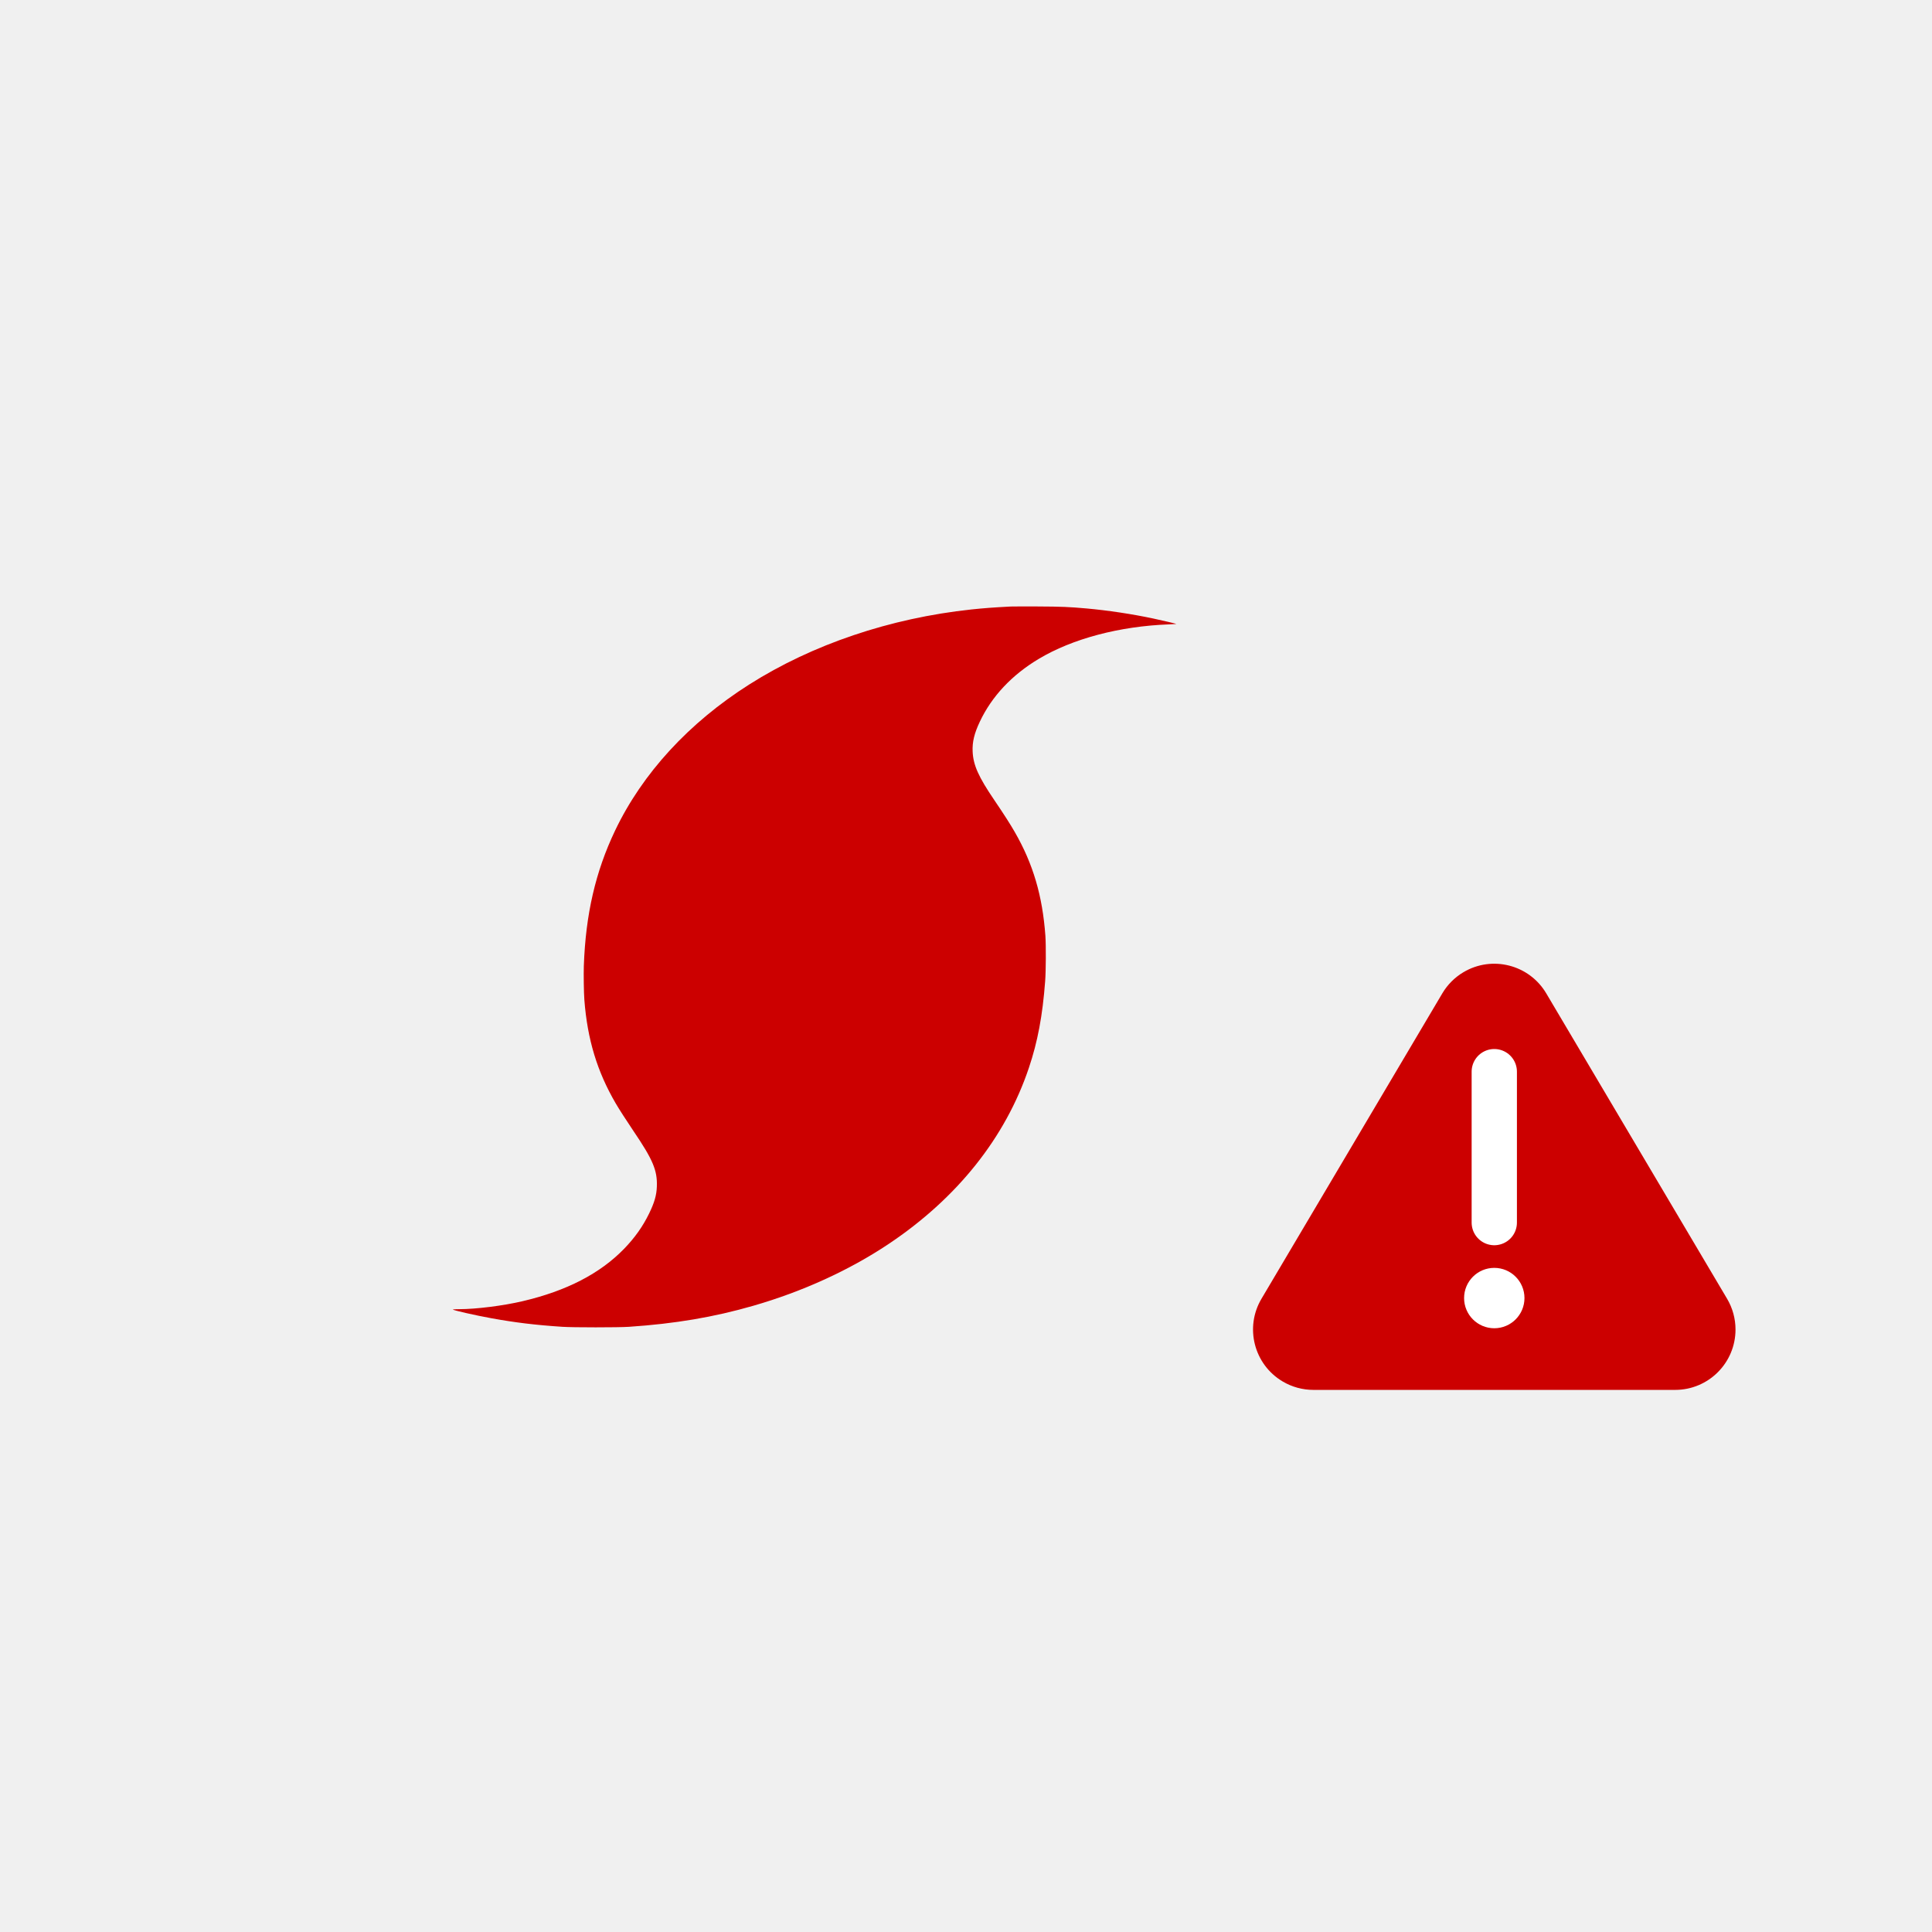
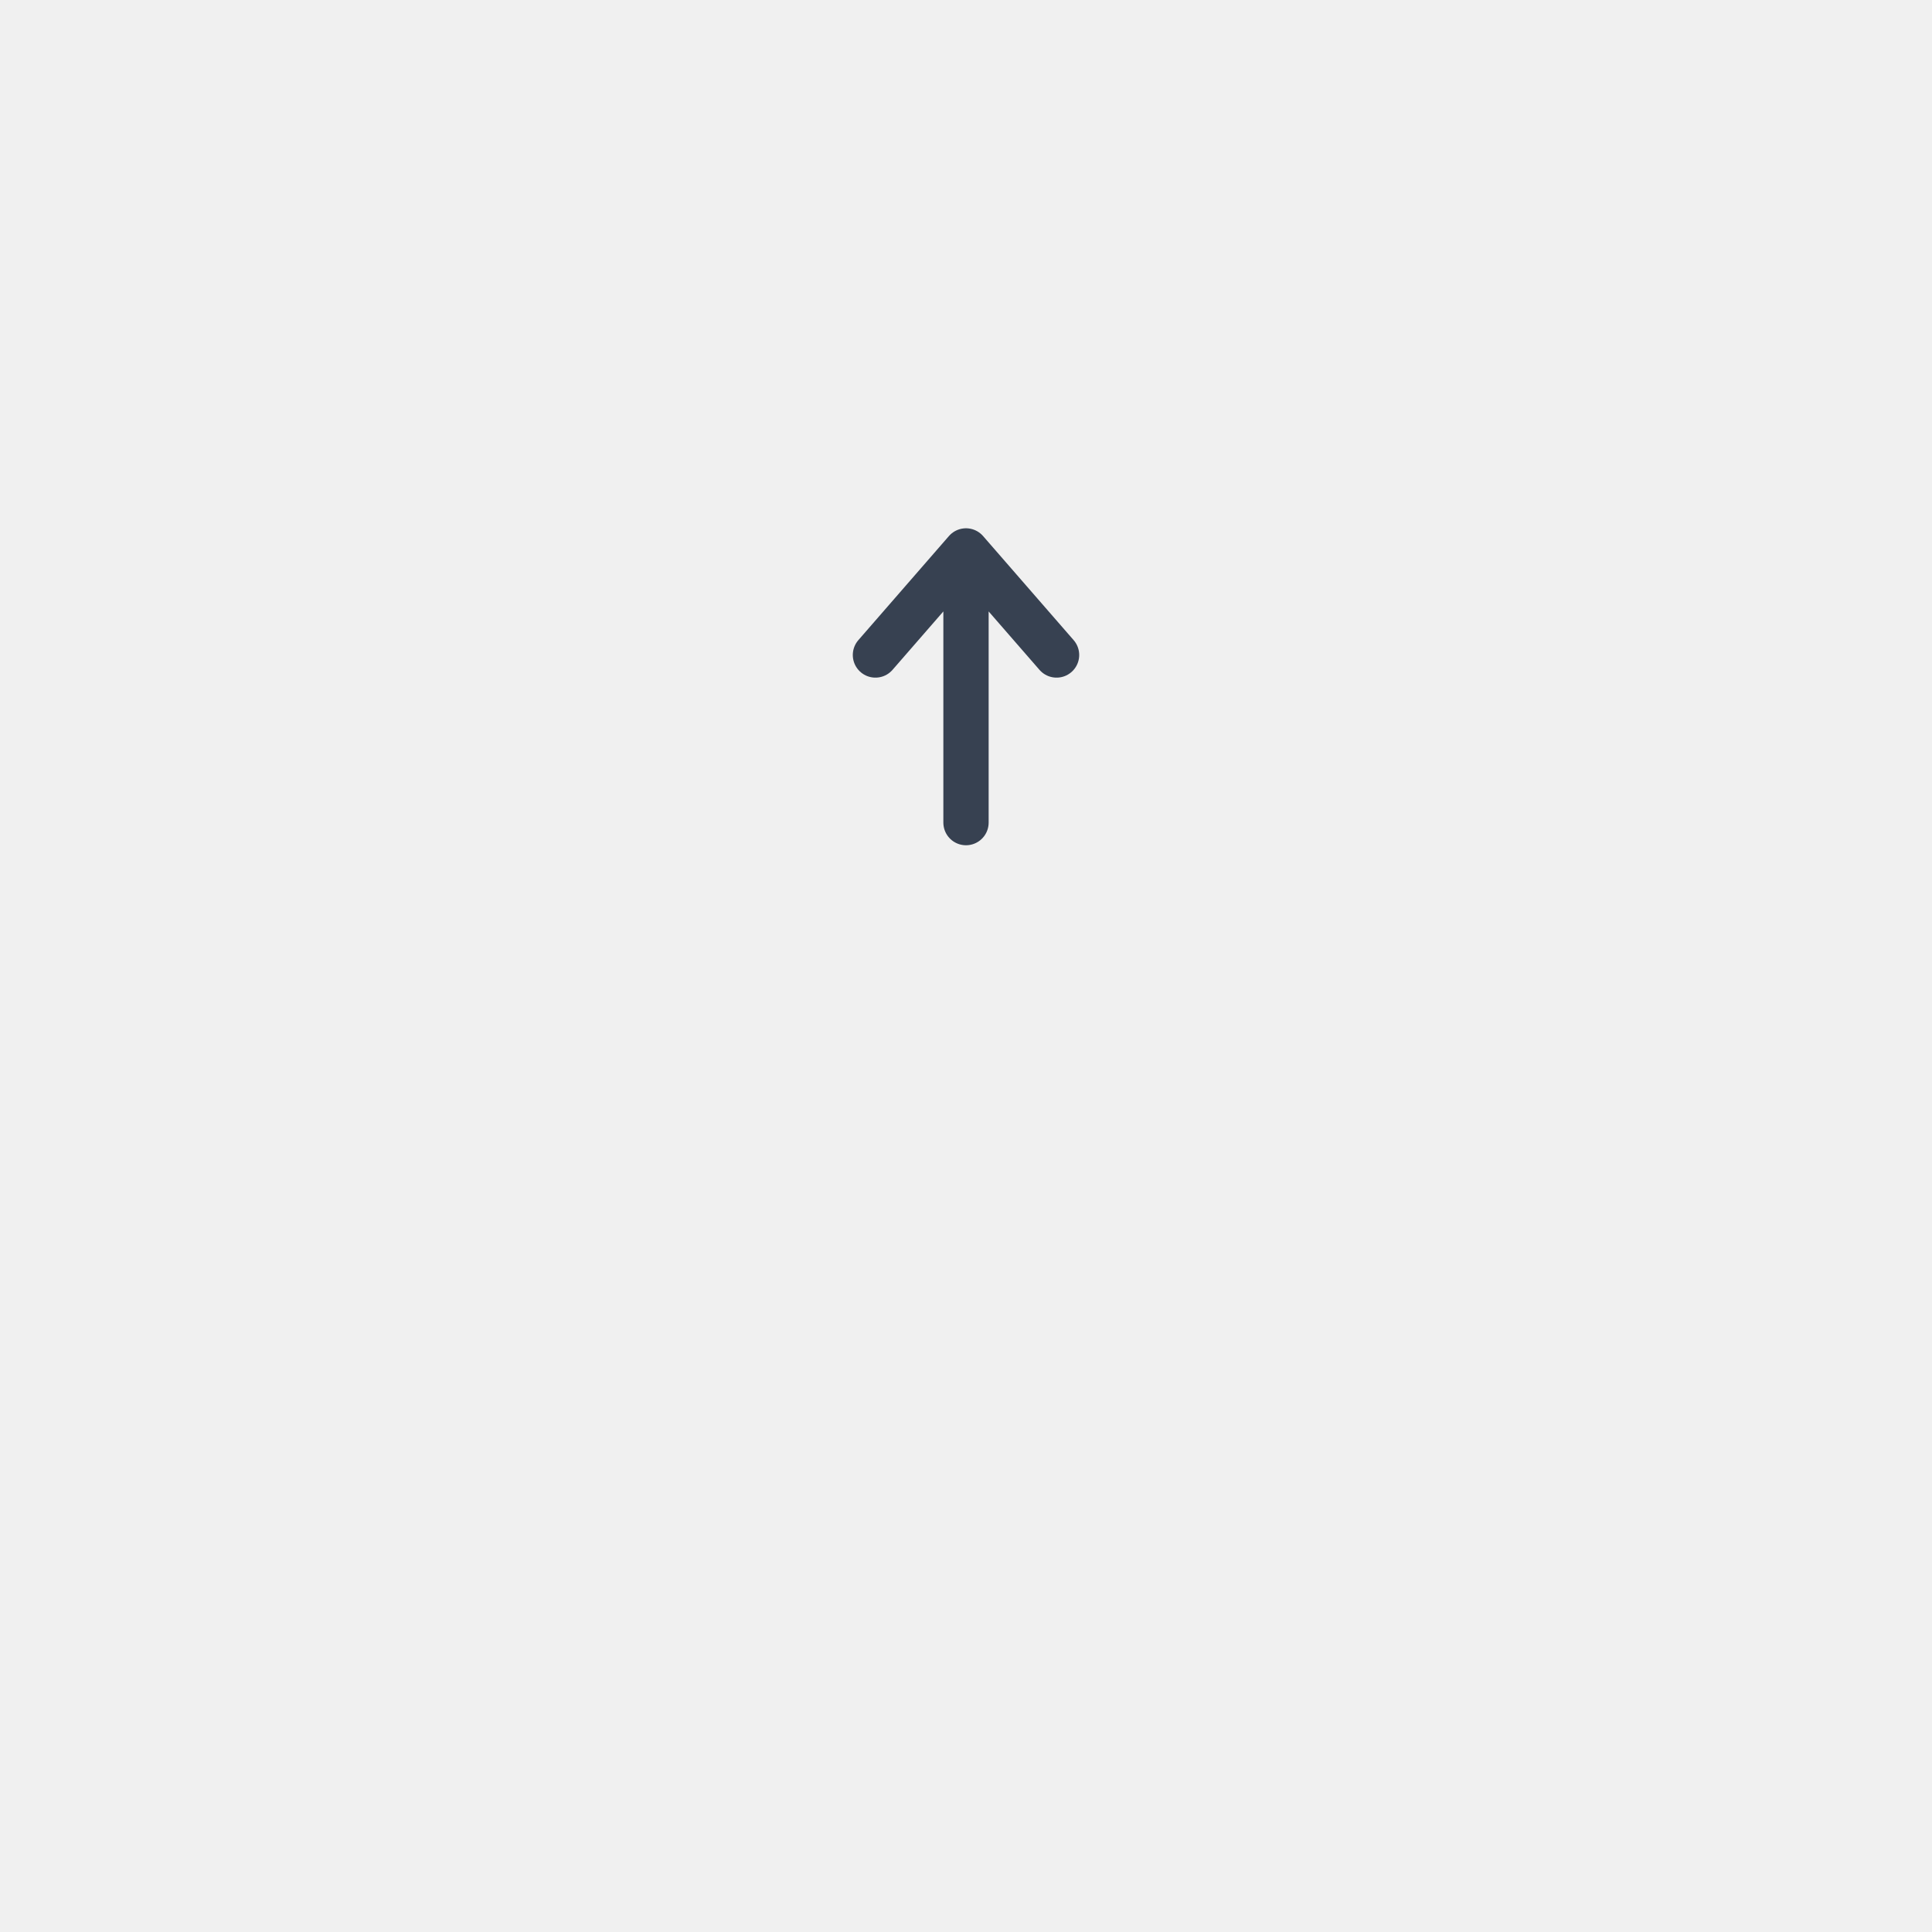
- <svg xmlns="http://www.w3.org/2000/svg" version="1.1" width="64" height="64" viewbox="0 0 64 64">
+ <svg xmlns="http://www.w3.org/2000/svg" xmlns:xlink="http://www.w3.org/1999/xlink" viewBox="0 0 512 512">
  <defs>
-     <filter id="blur" width="200%" height="200%">
-       <feGaussianBlur in="SourceAlpha" stdDeviation="3" />
-       <feOffset dx="0" dy="4" result="offsetblur" />
-       <feComponentTransfer>
-         <feFuncA type="linear" slope="0.05" />
-       </feComponentTransfer>
-       <feMerge>
-         <feMergeNode />
-         <feMergeNode in="SourceGraphic" />
-       </feMerge>
-     </filter>
-     <style>
-              @keyframes storm {
-                 0% {
-                     transform: rotate(0turn);
-                 }
- 
-                 100% {
-                     transform: rotate(-1turn);
-                 }
-             }
- 
- 
-             #storm {
-                 -webkit-animation-name: storm;
-                 -moz-animation-name: storm;
-                 animation-name: storm;
-                 -webkit-animation-duration: 5s;
-                 -moz-animation-duration: 5s;
-                 animation-duration: 5s;
-                 transform-origin: 50% 50%;
-                 -webkit-animation-timing-function: linear;
-                 -moz-animation-timing-function: linear;
-                 animation-timing-function: linear;
-                 -webkit-animation-iteration-count: infinite;
-                 -moz-animation-iteration-count: infinite;
-                 animation-iteration-count: infinite;
-             }
- 
-             @keyframes error {
-                 0% {
-                     fill: #cc0000;
-                 }
- 
-                 50% {
-                     fill: #ff0000;
-                 }
- 
-                 100% {
-                     fill: #cc0000;
-                 }
-             }
- 
-             #Shape {
-                 -webkit-animation-name: error;
-                 -moz-animation-name: error;
-                 animation-name: error;
-                 -webkit-animation-duration: 1s;
-                 -moz-animation-duration: 1s;
-                 animation-duration: 1s;
-                 -webkit-animation-timing-function: linear;
-                 -moz-animation-timing-function: linear;
-                 animation-timing-function: linear;
-                 -webkit-animation-iteration-count: infinite;
-                 -moz-animation-iteration-count: infinite;
-                 animation-iteration-count: infinite;
-             }
- 
-             
-         </style>
+     <linearGradient id="a" x1="79.46" y1="-22.29" x2="165.78" y2="127.22" gradientUnits="userSpaceOnUse">
+       <stop offset="0" stop-color="#3392d6" />
+       <stop offset="0.45" stop-color="#3392d6" />
+       <stop offset="1" stop-color="#2477b2" />
+     </linearGradient>
+     <symbol id="b" viewBox="0 0 244 92" overflow="visible">
+       <path stroke="#2885c7" stroke-linecap="round" stroke-linejoin="round" stroke-width="4" fill="url(#a)">
+         <animate attributeName="d" values="                     M 242 24.63 h -8 c -10.92 0 -20.85 -11.66 -26 -21.39 a 2.28 2.28 0 0 0 -4.06 0 c -5.12 9.73 -15.05 21.39 -26 21.39 S 157.15 13 152 3.24 a 2.28 2.28 0 0 0 -4.06 0 c -5.12 9.73 -15.05 21.39 -26 21.39 S 101.15 13 96 3.24 a 2.28 2.28 0 0 0 -4.06 0 c -5.12 9.73 -15 21.39 -26 21.39 S 45.15 13 40 3.24 a 2.28 2.28 0 0 0 -4.06 0 c -5.12 9.73 -15 21.39 -26 21.39 H 2 V 74 A 16.14 16.14 0 0 0 18 90 H 226 a 16.14 16.14 0 0 0 16 -16.3 Z;                     M 242 24.63 h -8 c -10.92 0 -20.85 -11.66 -26 -21.39 a 2.28 2.28 0 0 0 -4.06 0 c -5.12 9.73 -15.05 21.39 -26 21.39 S 157.15 13 152 3.24 a 2.28 2.28 0 0 0 -4.06 0 c -5.12 9.73 -15.05 21.39 -26 21.39 S 101.15 13 96 3.24 a 2.28 2.28 0 0 0 -4.06 0 c -5.12 9.73 -15 21.39 -26 21.39 S 45.15 13 40 3.24 a 2.28 2.28 0 0 0 -4.06 0 c -5.12 9.73 -15 21.39 -26 21.39 H 2 V 89 A 16.14 16.14 0 0 0 18 105 H 226 a 16.14 16.14 0 0 0 16 -16.3 Z;                     M 242 24.63 h -8 c -10.92 0 -20.85 -11.66 -26 -21.39 a 2.28 2.28 0 0 0 -4.06 0 c -5.12 9.73 -15.05 21.39 -26 21.39 S 157.15 13 152 3.24 a 2.28 2.28 0 0 0 -4.06 0 c -5.12 9.73 -15.05 21.39 -26 21.39 S 101.15 13 96 3.24 a 2.28 2.28 0 0 0 -4.06 0 c -5.12 9.73 -15 21.39 -26 21.39 S 45.15 13 40 3.24 a 2.28 2.28 0 0 0 -4.06 0 c -5.12 9.73 -15 21.39 -26 21.39 H 2 V 74 A 16.14 16.14 0 0 0 18 90 H 226 a 16.14 16.14 0 0 0 16 -16.3 Z                     " dur="3s" calcMode="spline" keySplines=".42, 0, .58, 1; .42, 0, .58, 1" repeatCount="indefinite" />
+         <animateTransform attributeName="transform" additive="sum" type="translate" values="0 0; 0 -15; 0 0" dur="3s" calcMode="spline" keySplines=".42, 0, .58, 1; .42, 0, .58, 1" repeatCount="indefinite" />
+       </path>
+     </symbol>
  </defs>
-   <g id="storm" stroke="none" stroke-width="1" fill="none" fill-rule="evenodd">
-     <g transform="translate(15, 20)" fill-rule="nonzero" fill="#CC0000">
-       <path d="M18.478,0.092 C18.523,0.089 18.925,0.089 19.371,0.09 C20.183,0.094 20.403,0.104 20.995,0.156 C21.71,0.221 22.494,0.339 23.198,0.488 C23.522,0.557 23.96,0.66 23.97,0.67 C23.972,0.671 23.863,0.678 23.728,0.683 C22.09,0.743 20.526,1.157 19.409,1.827 C18.518,2.359 17.852,3.07 17.458,3.907 C17.274,4.294 17.205,4.582 17.22,4.897 C17.24,5.346 17.414,5.734 17.941,6.509 C18.248,6.961 18.466,7.3 18.618,7.566 C19.224,8.621 19.533,9.671 19.63,11 C19.652,11.314 19.648,12.166 19.622,12.505 C19.536,13.647 19.374,14.508 19.084,15.371 C18.308,17.685 16.706,19.695 14.425,21.216 C13.131,22.079 11.585,22.785 9.954,23.255 C8.645,23.633 7.363,23.849 5.838,23.952 C5.49,23.976 3.977,23.976 3.627,23.952 C2.735,23.893 2.071,23.812 1.292,23.671 C0.761,23.576 -0.012,23.4 0,23.379 C0.004,23.374 0.099,23.368 0.212,23.368 C0.768,23.368 1.669,23.255 2.315,23.103 C3.767,22.762 4.875,22.19 5.672,21.37 C6.029,21.002 6.295,20.627 6.506,20.192 C6.68,19.833 6.749,19.593 6.759,19.306 C6.779,18.771 6.63,18.418 5.979,17.458 C5.752,17.121 5.507,16.741 5.397,16.552 C4.781,15.497 4.458,14.428 4.358,13.126 C4.34,12.895 4.331,12.278 4.34,12 C4.4,10.288 4.726,8.875 5.376,7.513 C6.28,5.618 7.82,3.942 9.825,2.671 C11.915,1.346 14.487,0.477 17.179,0.189 C17.603,0.145 17.861,0.125 18.478,0.092 Z" id="" />
-     </g>
-   </g>
-   <g id="error" transform="translate(40, 30)">
-     <path d="M7.779,2.906 L1.788,13.023 L1.788,13.023 C1.225,13.974 1.539,15.2 2.49,15.763 C2.798,15.946 3.15,16.042 3.509,16.042 L15.491,16.042 L15.491,16.042 C16.596,16.042 17.491,15.147 17.491,14.042 C17.491,13.684 17.395,13.332 17.212,13.023 L11.221,2.906 L11.221,2.906 C10.658,1.956 9.431,1.641 8.481,2.204 C8.192,2.375 7.95,2.617 7.779,2.906 Z" id="Shape" fill="#CC0000" fill-rule="nonzero" />
-     <path d="M9.5,10.5 L9.5,5.5" id="Line" stroke="#FFFFFF" stroke-width="1.5" stroke-linecap="round" />
-     <circle id="Oval" fill="#FFFFFF" cx="9.5" cy="13" r="1" />
-   </g>
+   <use width="244" height="92" transform="translate(134 242)" xlink:href="#b" />
+   <polyline points="256 218 256 146 232 173.58 256 146 280 173.58" fill="none" stroke="#374151" stroke-linecap="round" stroke-linejoin="round" stroke-width="12">
+     <animateTransform attributeName="transform" additive="sum" type="translate" values="0 0; 0 -37; 0 0" dur="3s" calcMode="spline" keySplines=".42, 0, .58, 1; .42, 0, .58, 1" repeatCount="indefinite" />
+   </polyline>
</svg>
